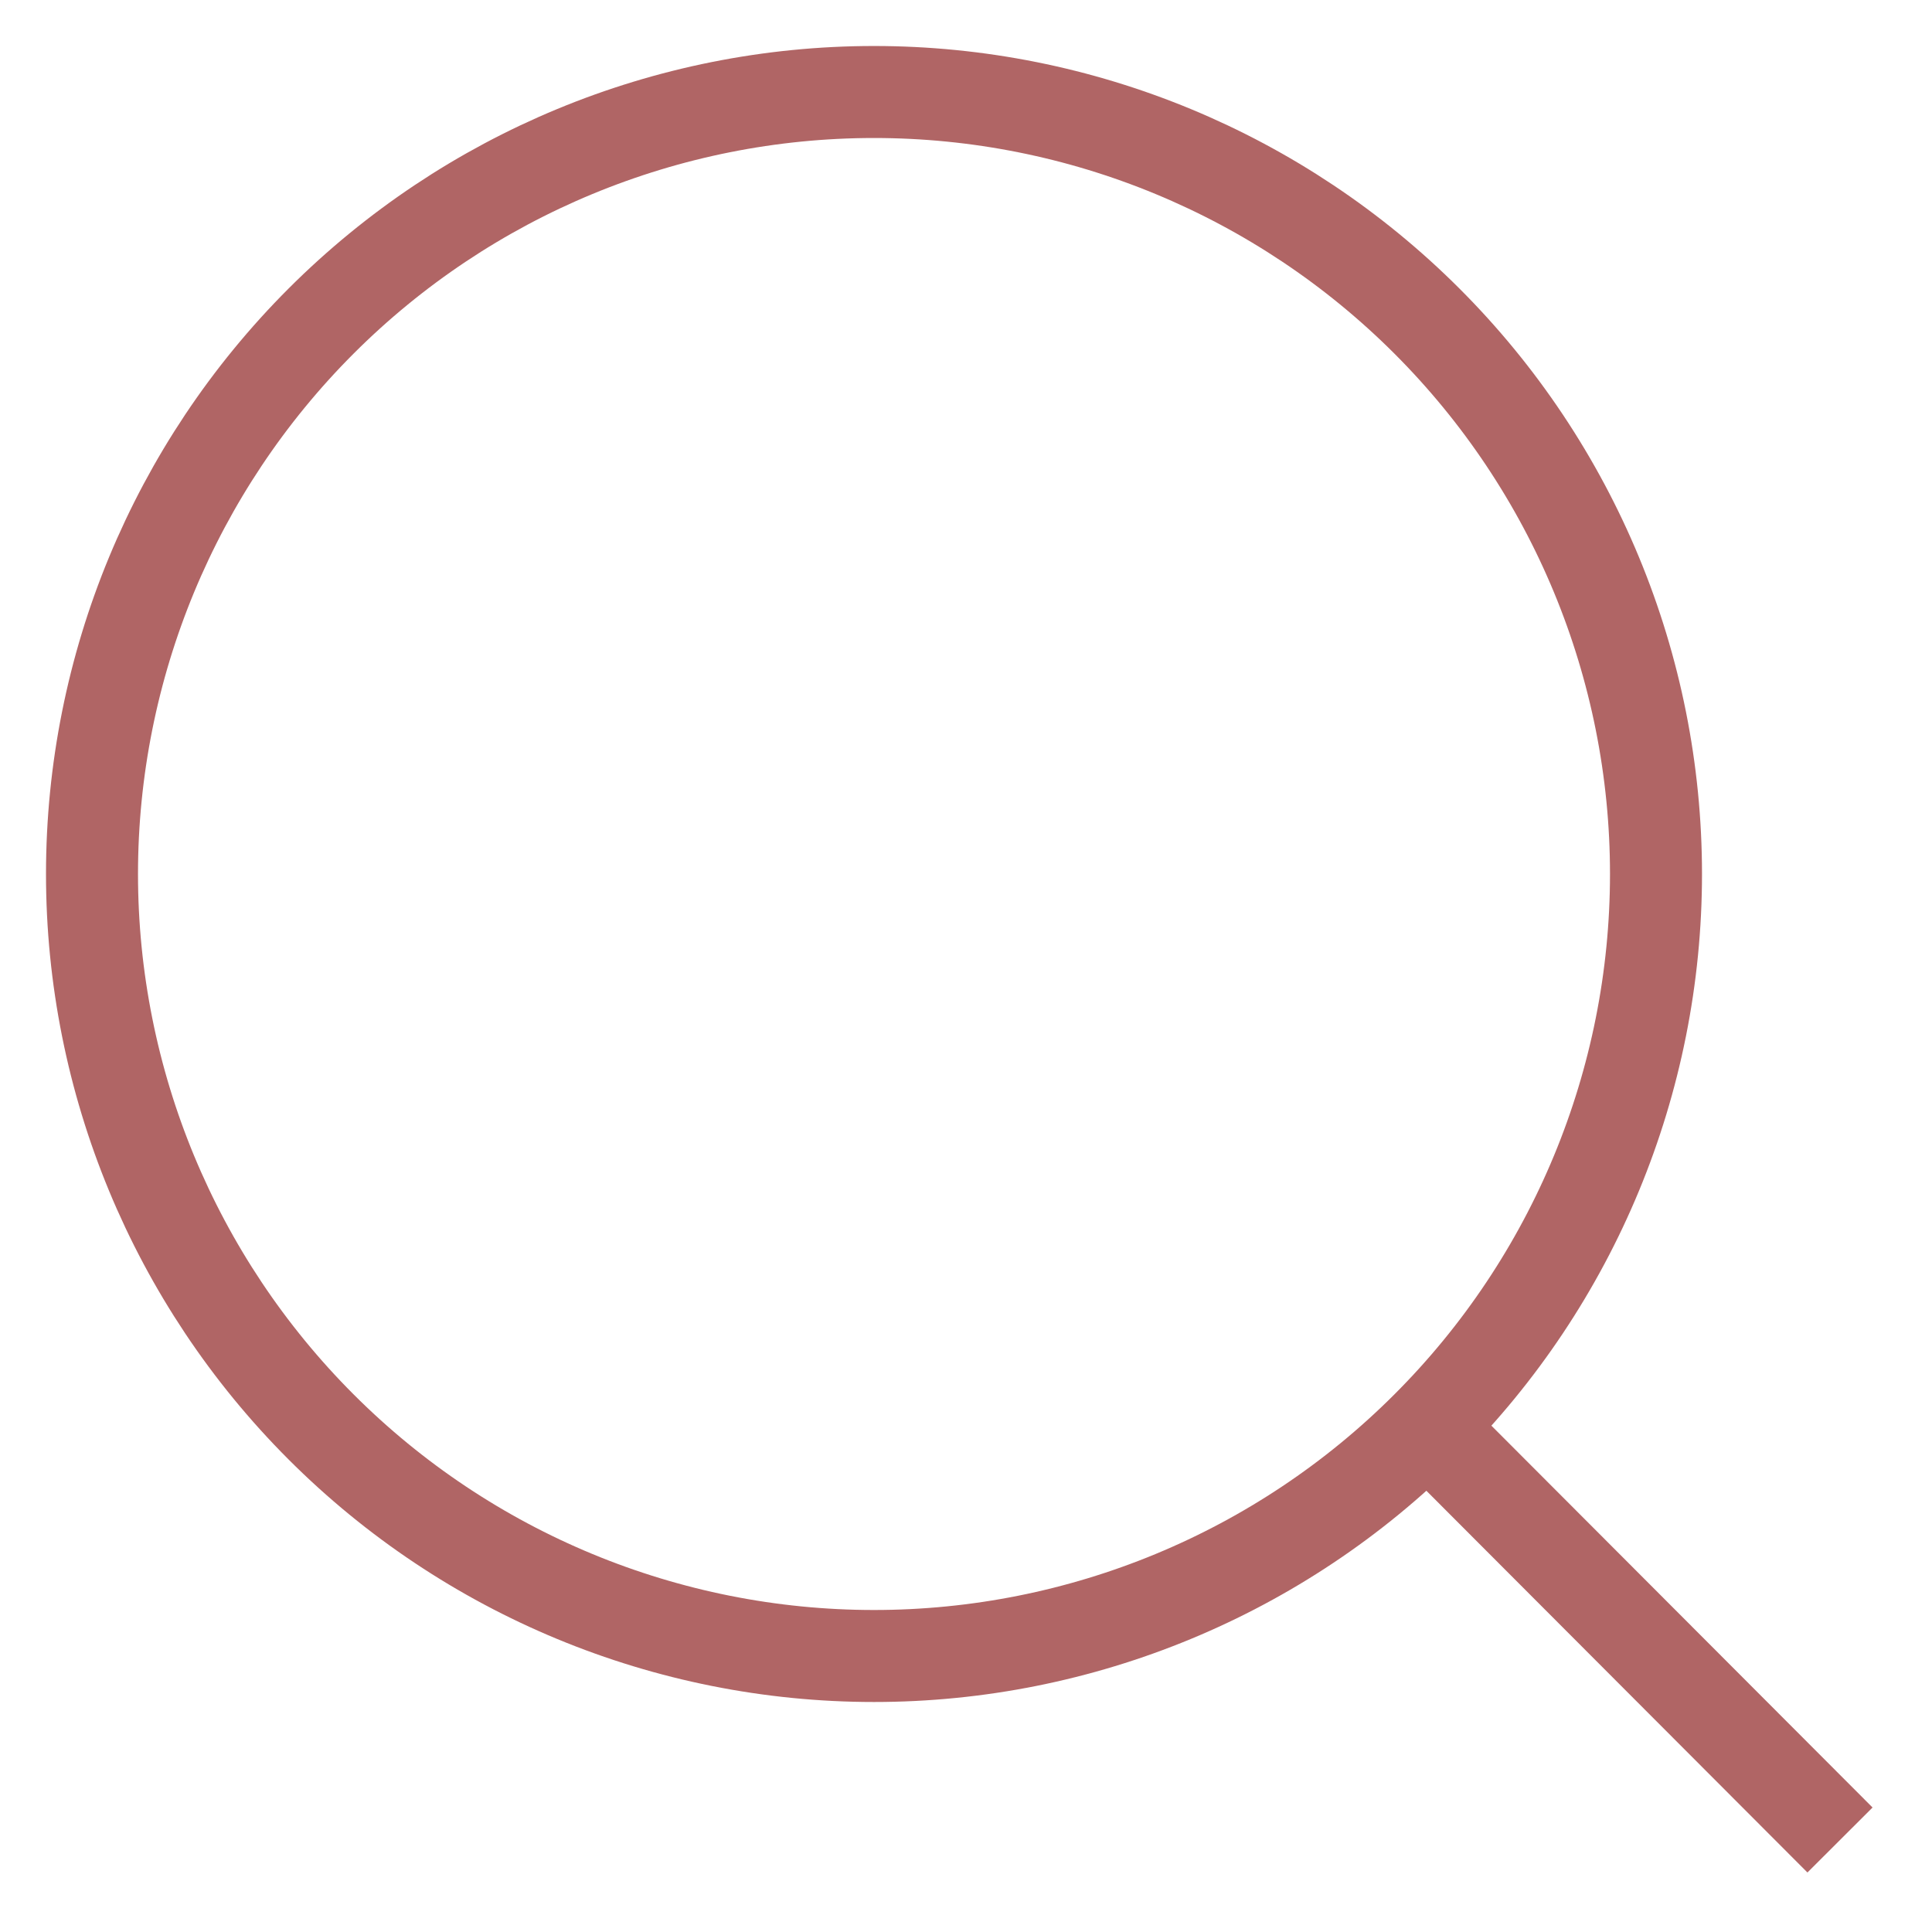
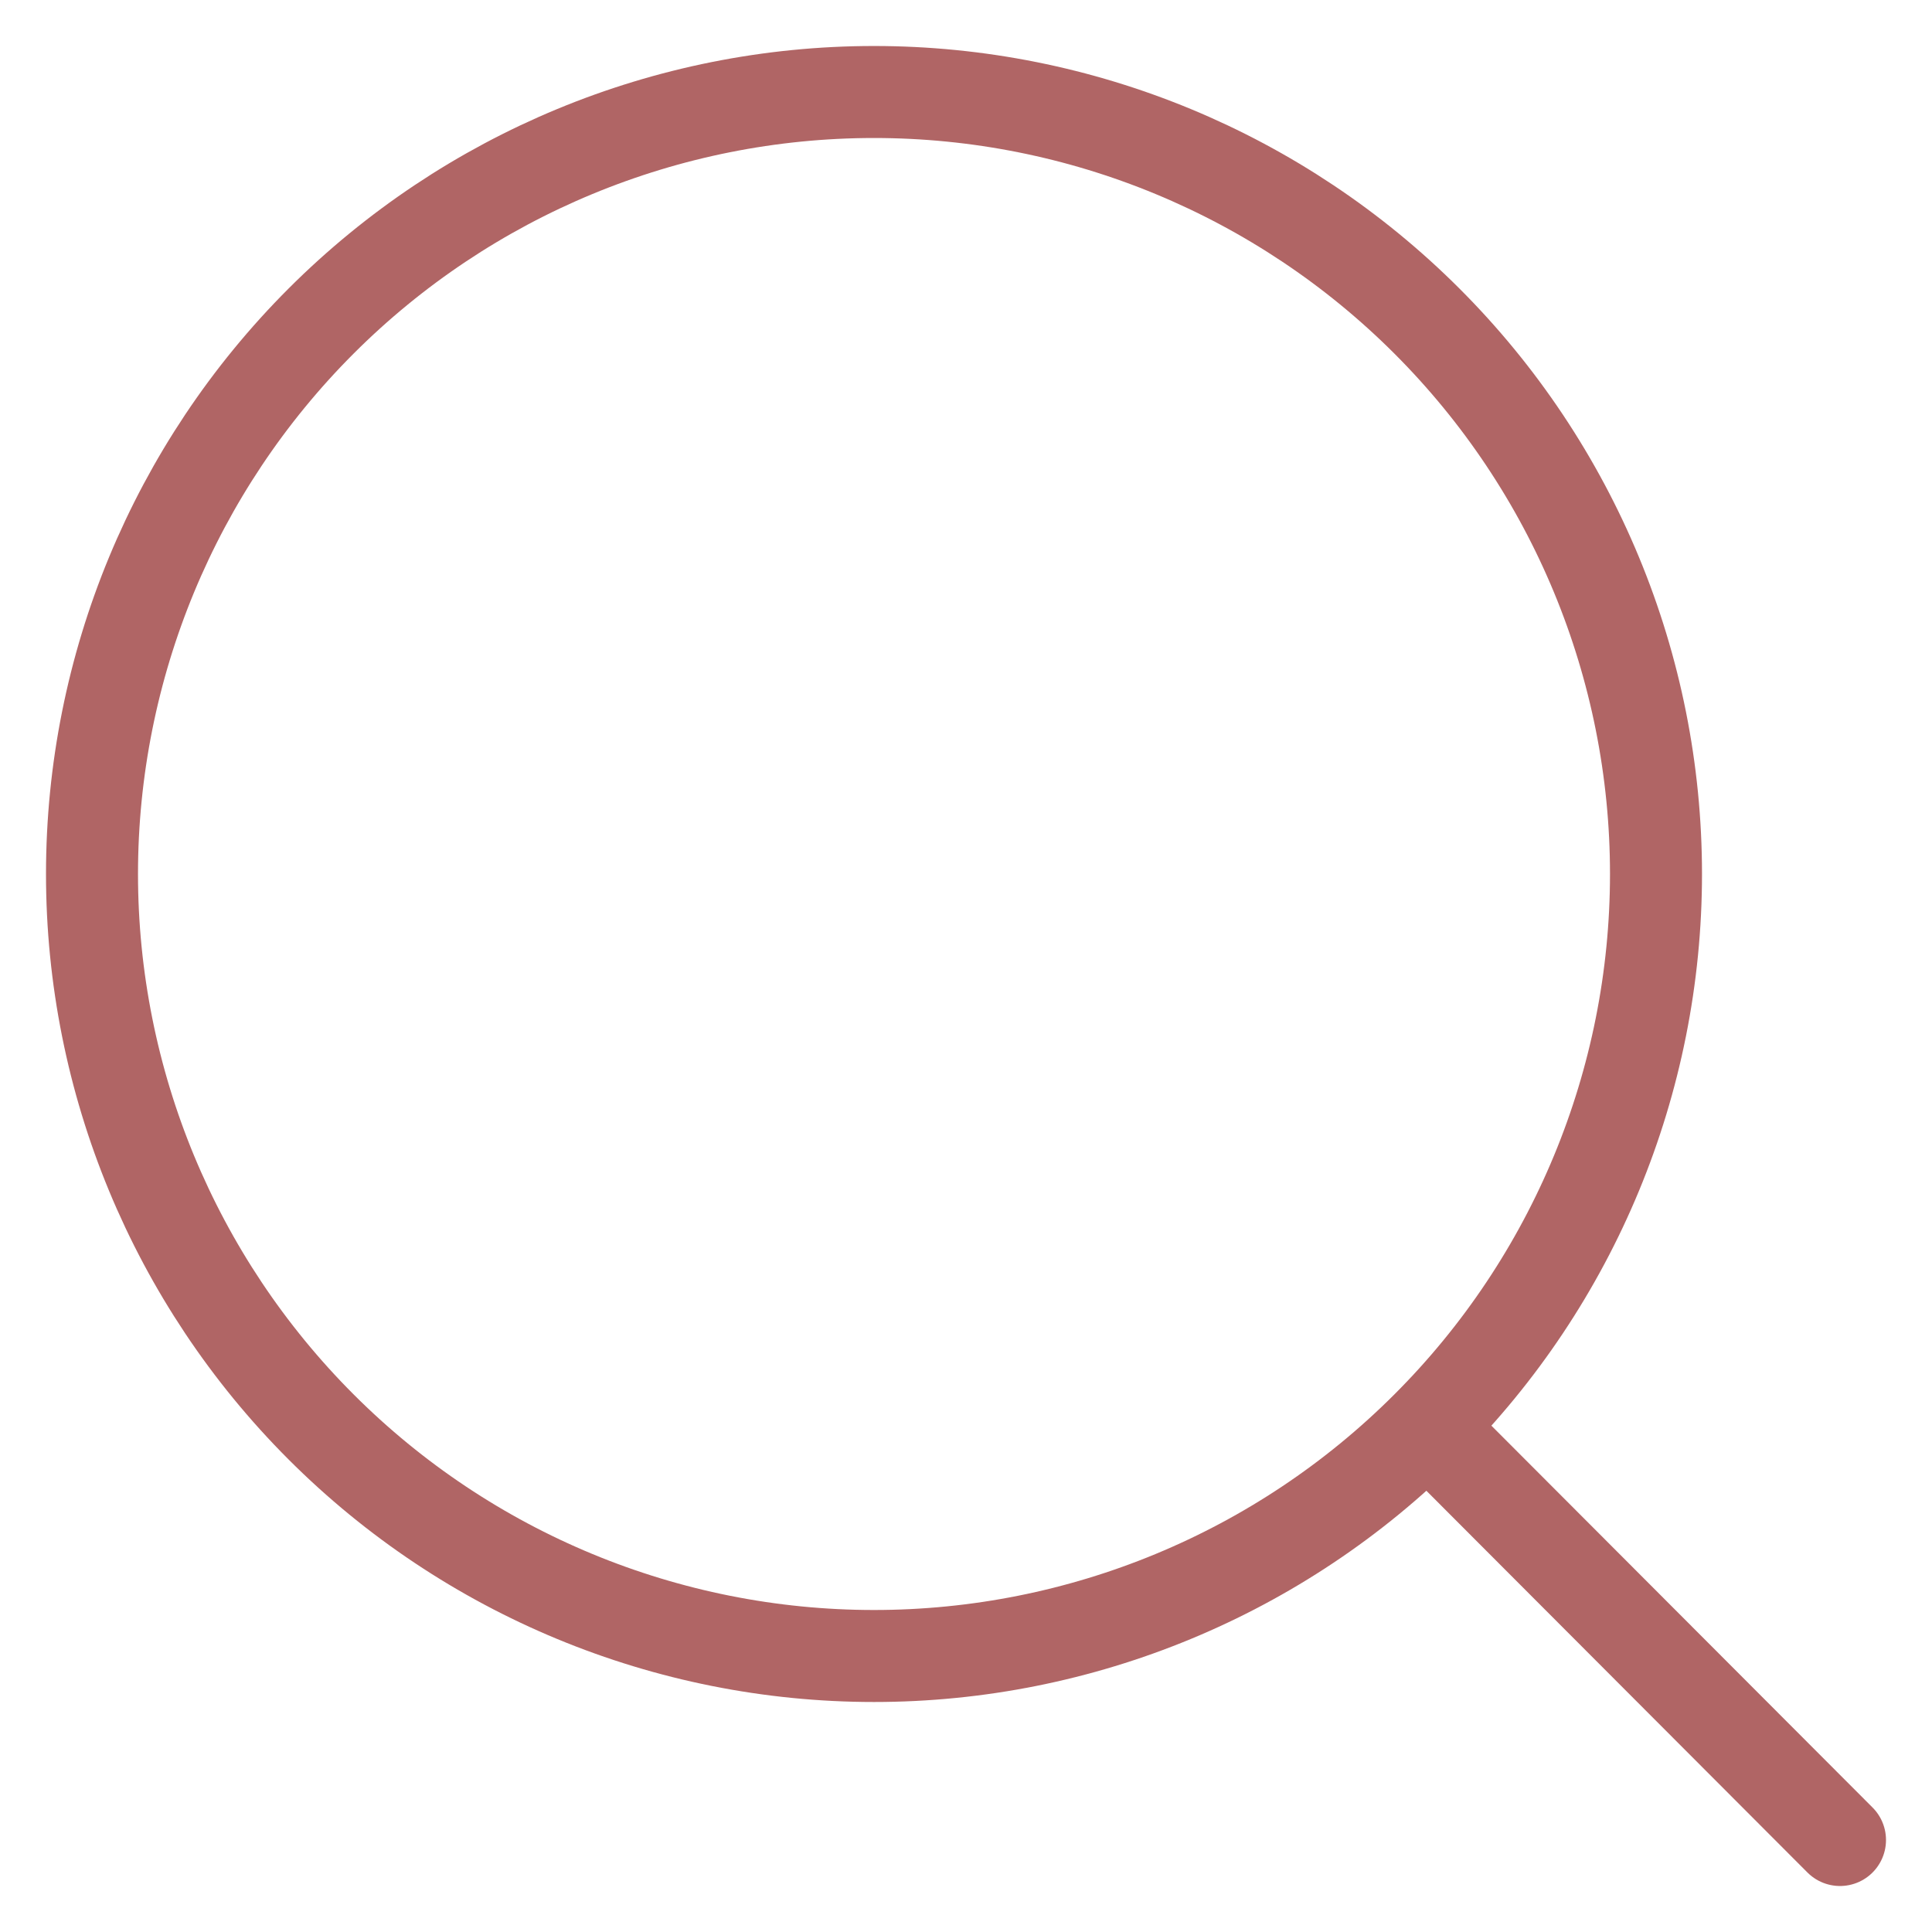
<svg xmlns="http://www.w3.org/2000/svg" width="21" height="21" viewBox="0 0 21 21" fill="none">
-   <path d="M20 20L15.514 15.506M18 9.5C18 11.754 17.105 13.916 15.51 15.51C13.916 17.105 11.754 18 9.5 18C7.246 18 5.084 17.105 3.49 15.51C1.896 13.916 1 11.754 1 9.5C1 7.246 1.896 5.084 3.49 3.49C5.084 1.896 7.246 1 9.5 1C11.754 1 13.916 1.896 15.51 3.49C17.105 5.084 18 7.246 18 9.5V9.5Z" stroke="#B06565" strokeLinecap="round" />
+   <path d="M20 20L15.514 15.506M18 9.5C18 11.754 17.105 13.916 15.51 15.51C13.916 17.105 11.754 18 9.5 18C7.246 18 5.084 17.105 3.49 15.51C1.896 13.916 1 11.754 1 9.5C1 7.246 1.896 5.084 3.49 3.49C5.084 1.896 7.246 1 9.5 1C11.754 1 13.916 1.896 15.51 3.49C17.105 5.084 18 7.246 18 9.5V9.5Z" stroke="#B06565" stroke-linecap="round" />
</svg>
